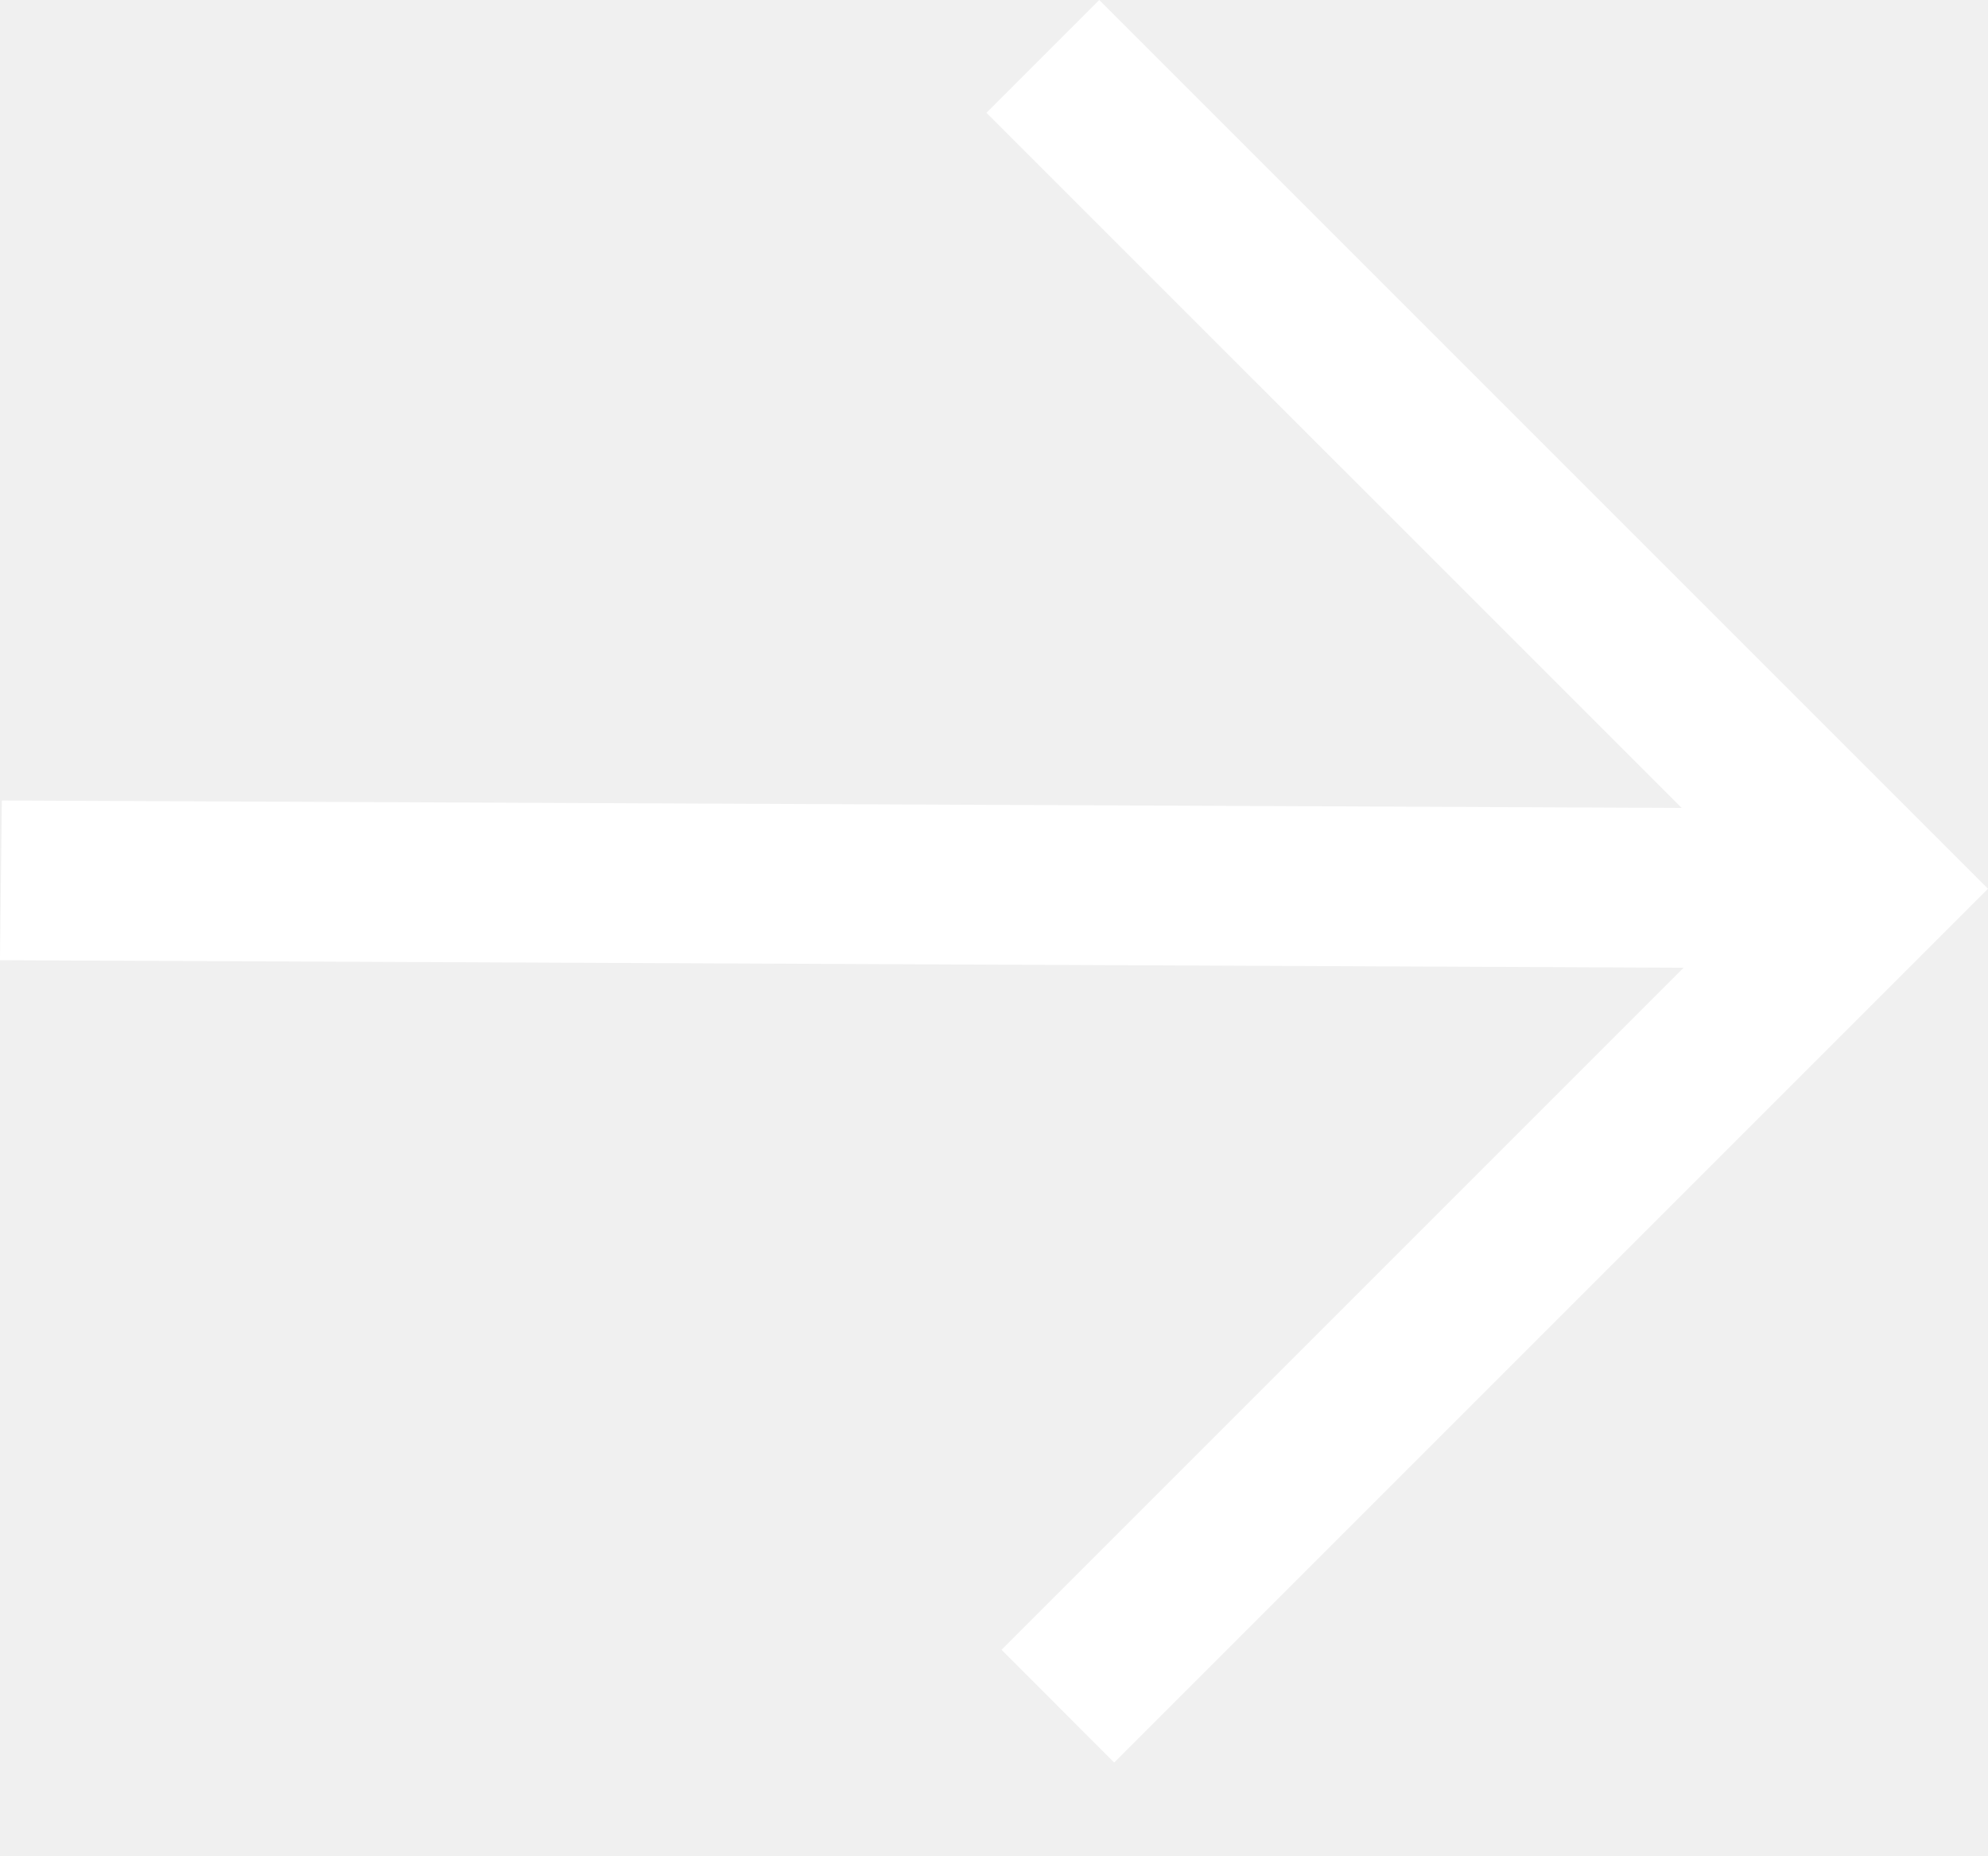
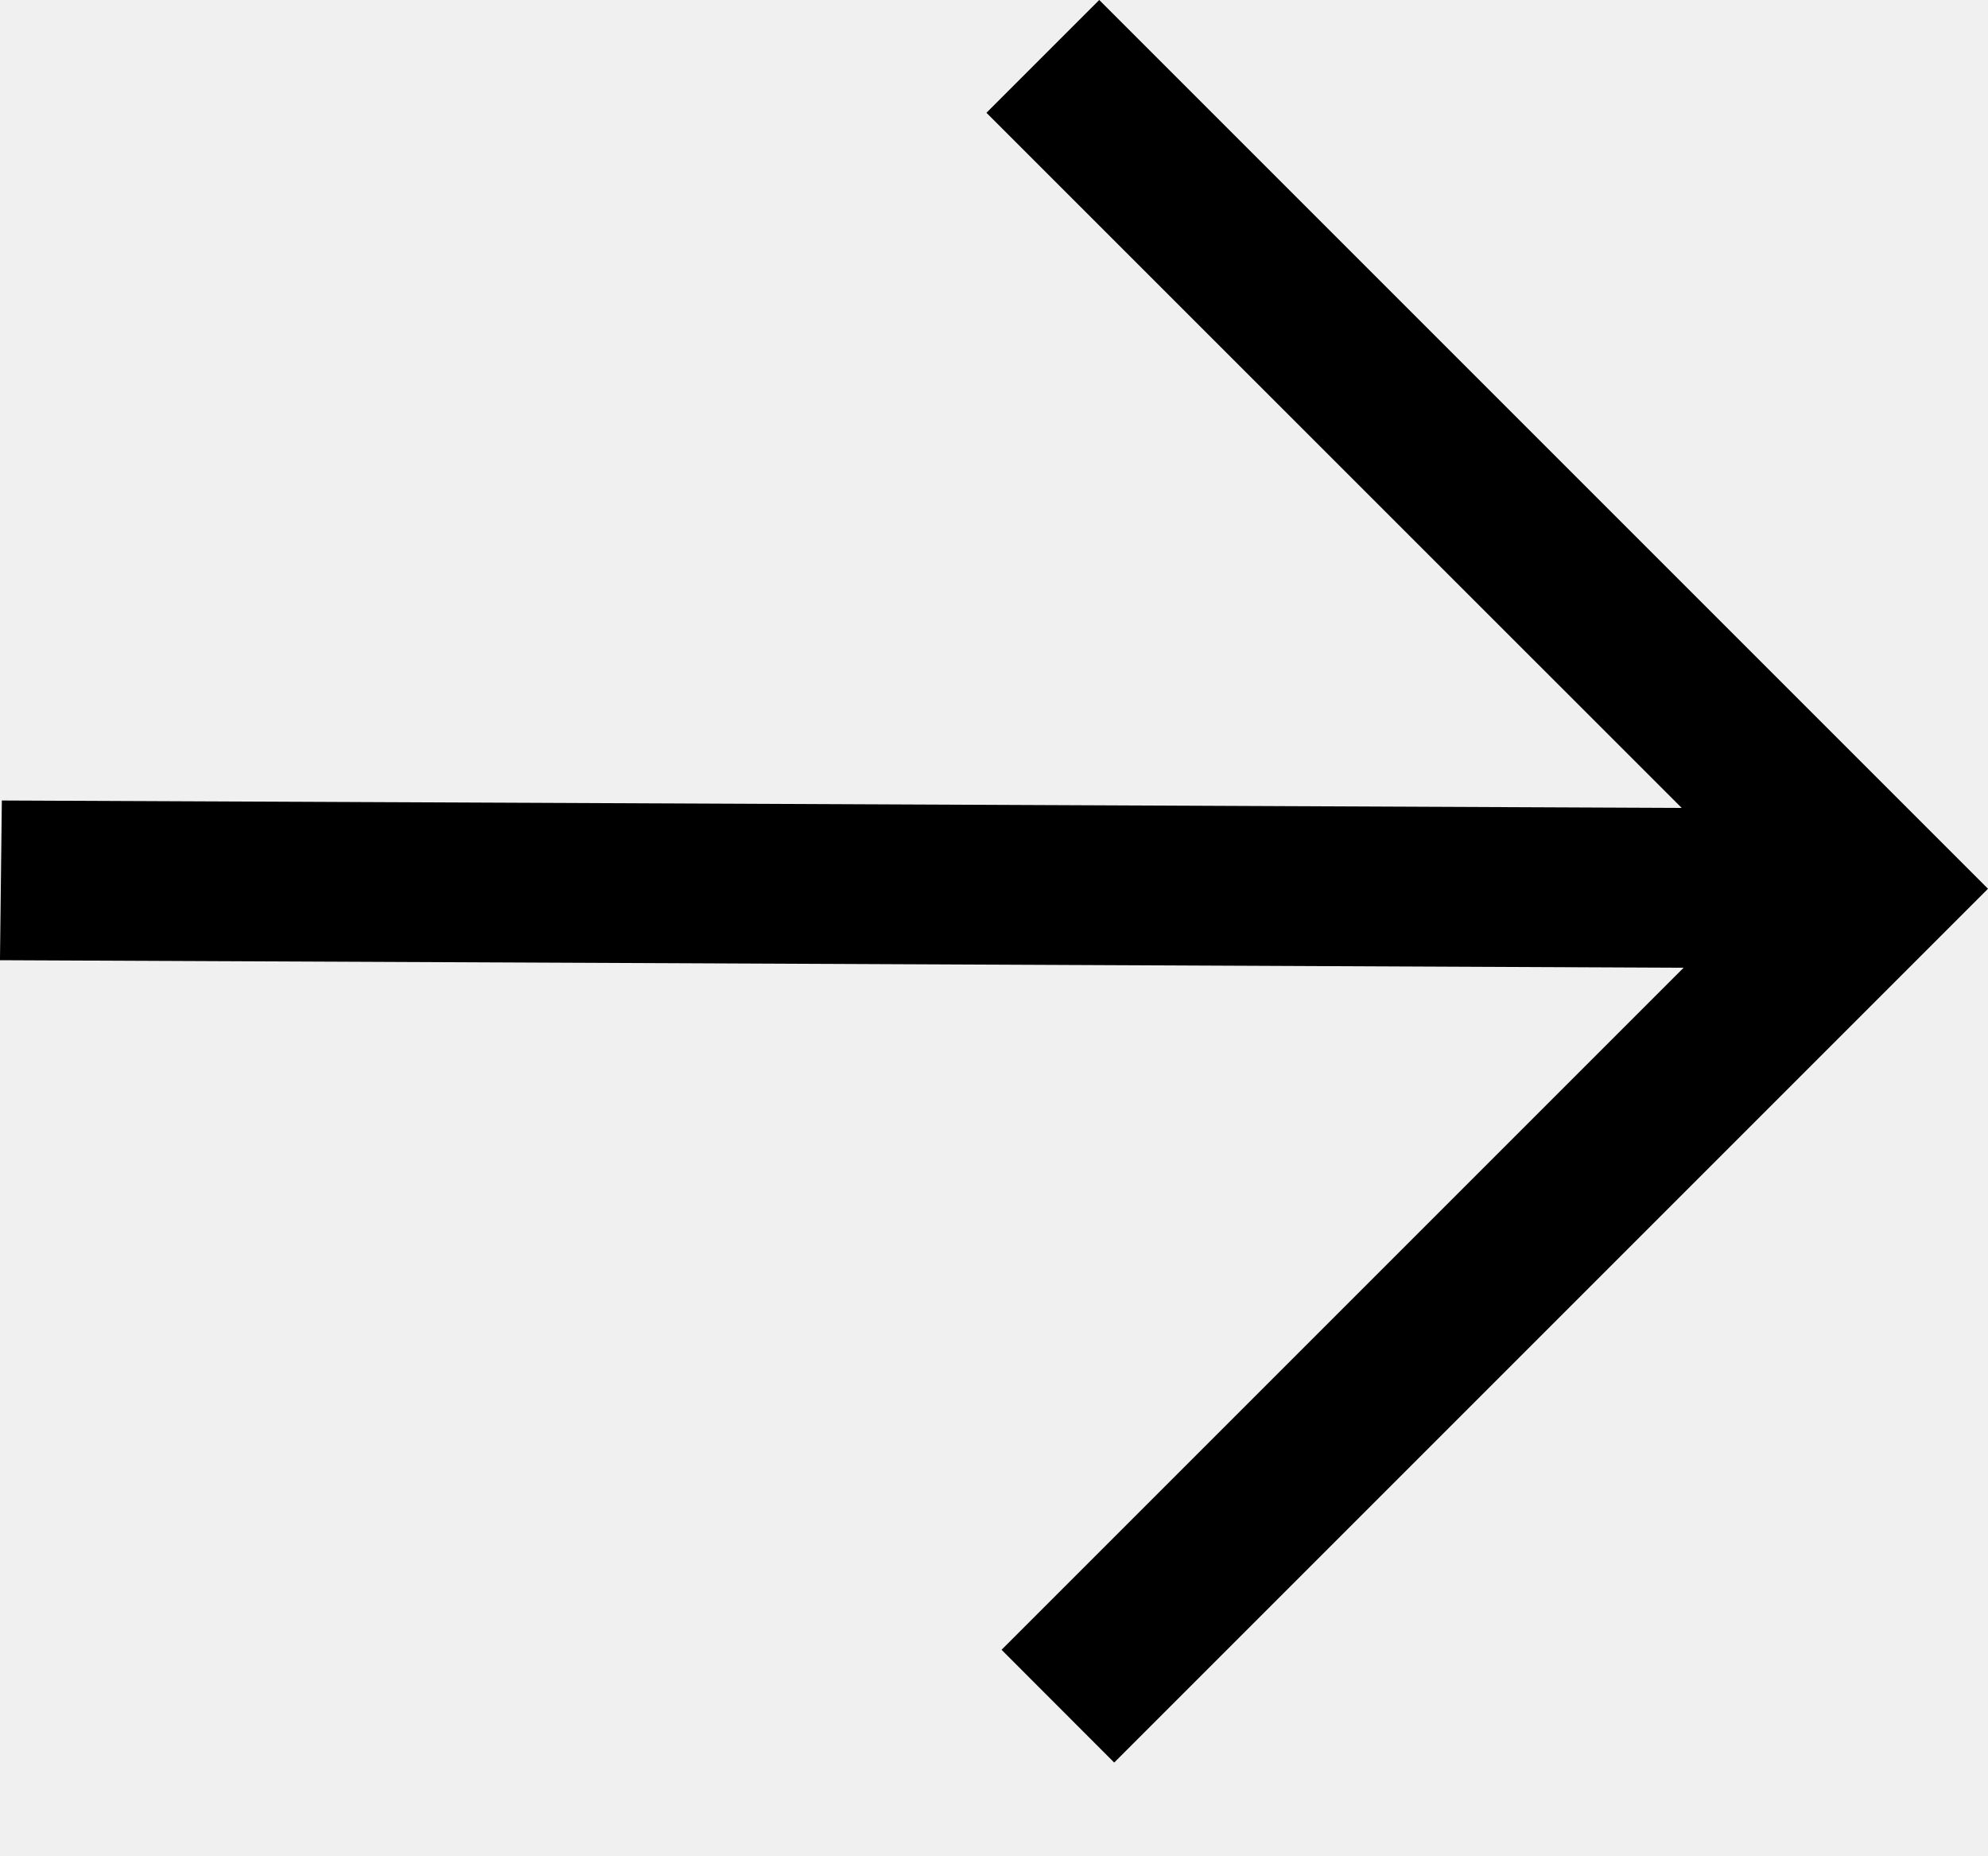
<svg xmlns="http://www.w3.org/2000/svg" width="15px" height="14px" viewBox="0 0 15 14" version="1.1">
  <defs />
-   <g id="Page-1" stroke="none" stroke-width="1" fill="none" fill-rule="evenodd">
-     <g id="main---search" transform="translate(-44, -45)" fill="#FFFFFF">
+   <g id="Page-1" stroke="none" stroke-width="1" fill-rule="evenodd">
+     <g id="main---search" transform="translate(-44, -45)">
      <polygon id="Page-1" transform="translate(51.5, 51.64927) scale(-1, 1) translate(-51.5, -51.64927) " points="50.706 45 44 51.706 50.593 58.299 51.443 57.448 46.297 52.302 59 52.245 59 52.23 58.986 51.04 46.311 51.096 51.557 45.851" />
    </g>
  </g>
</svg>
